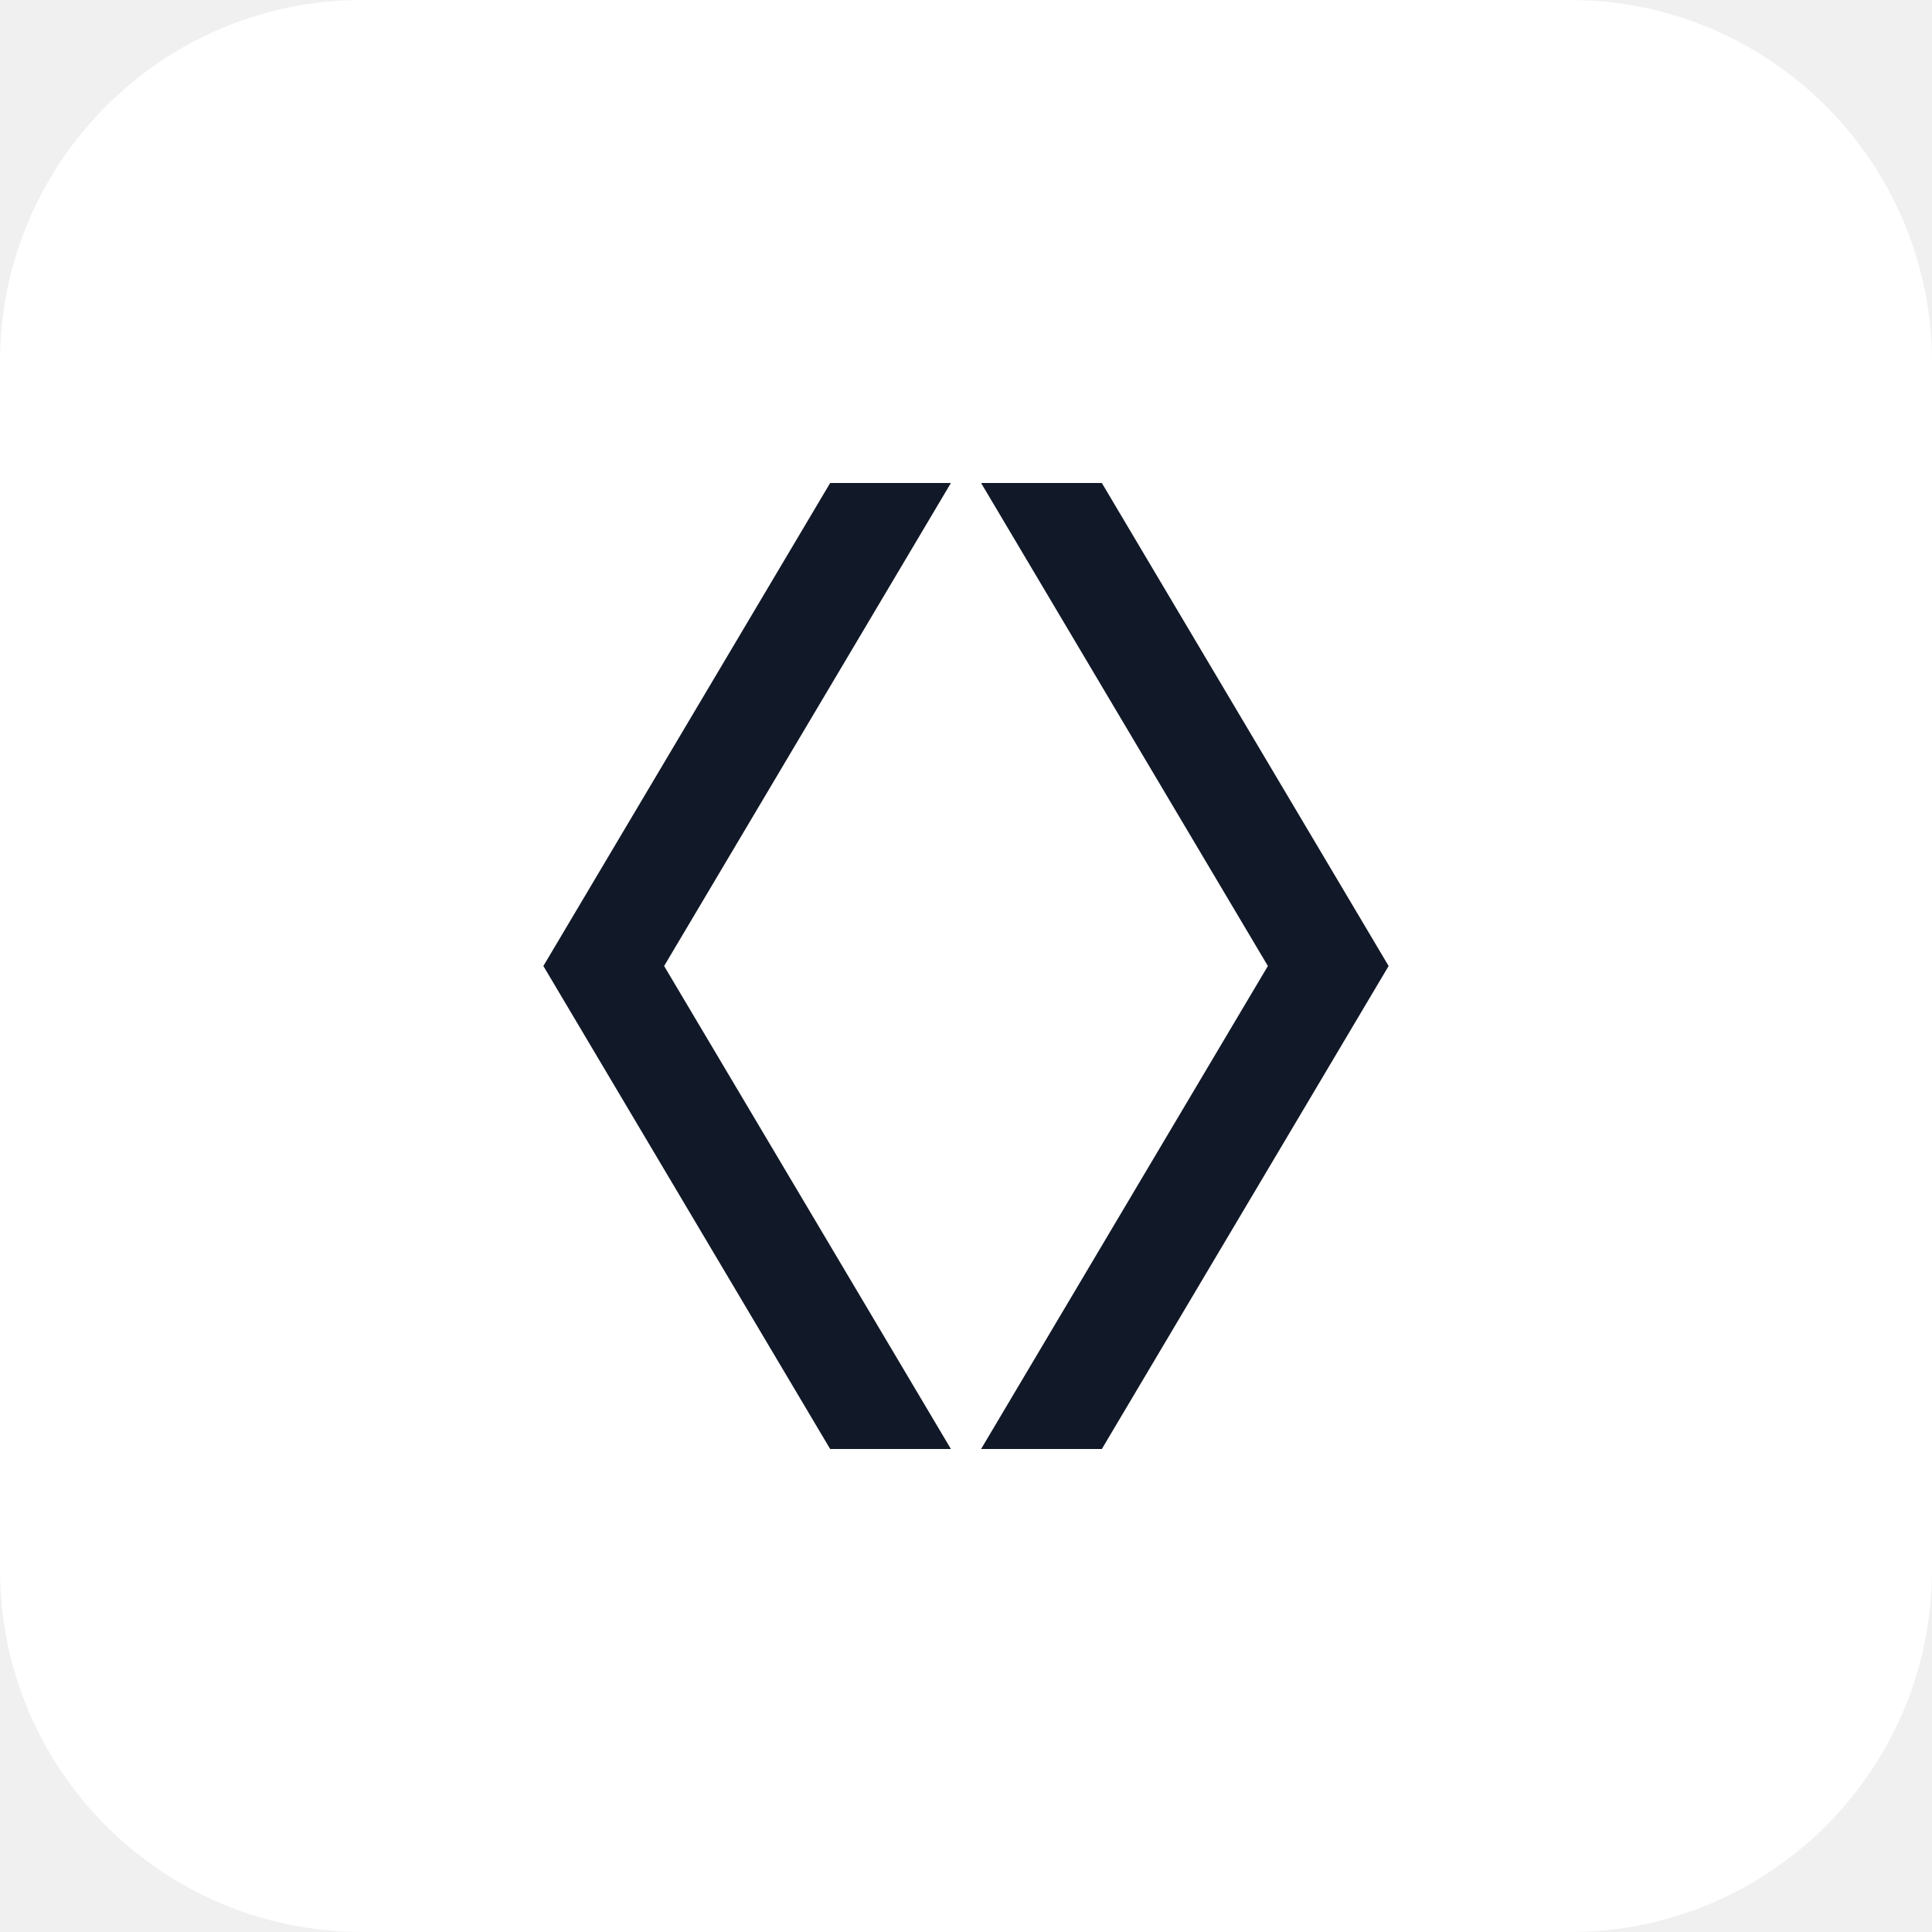
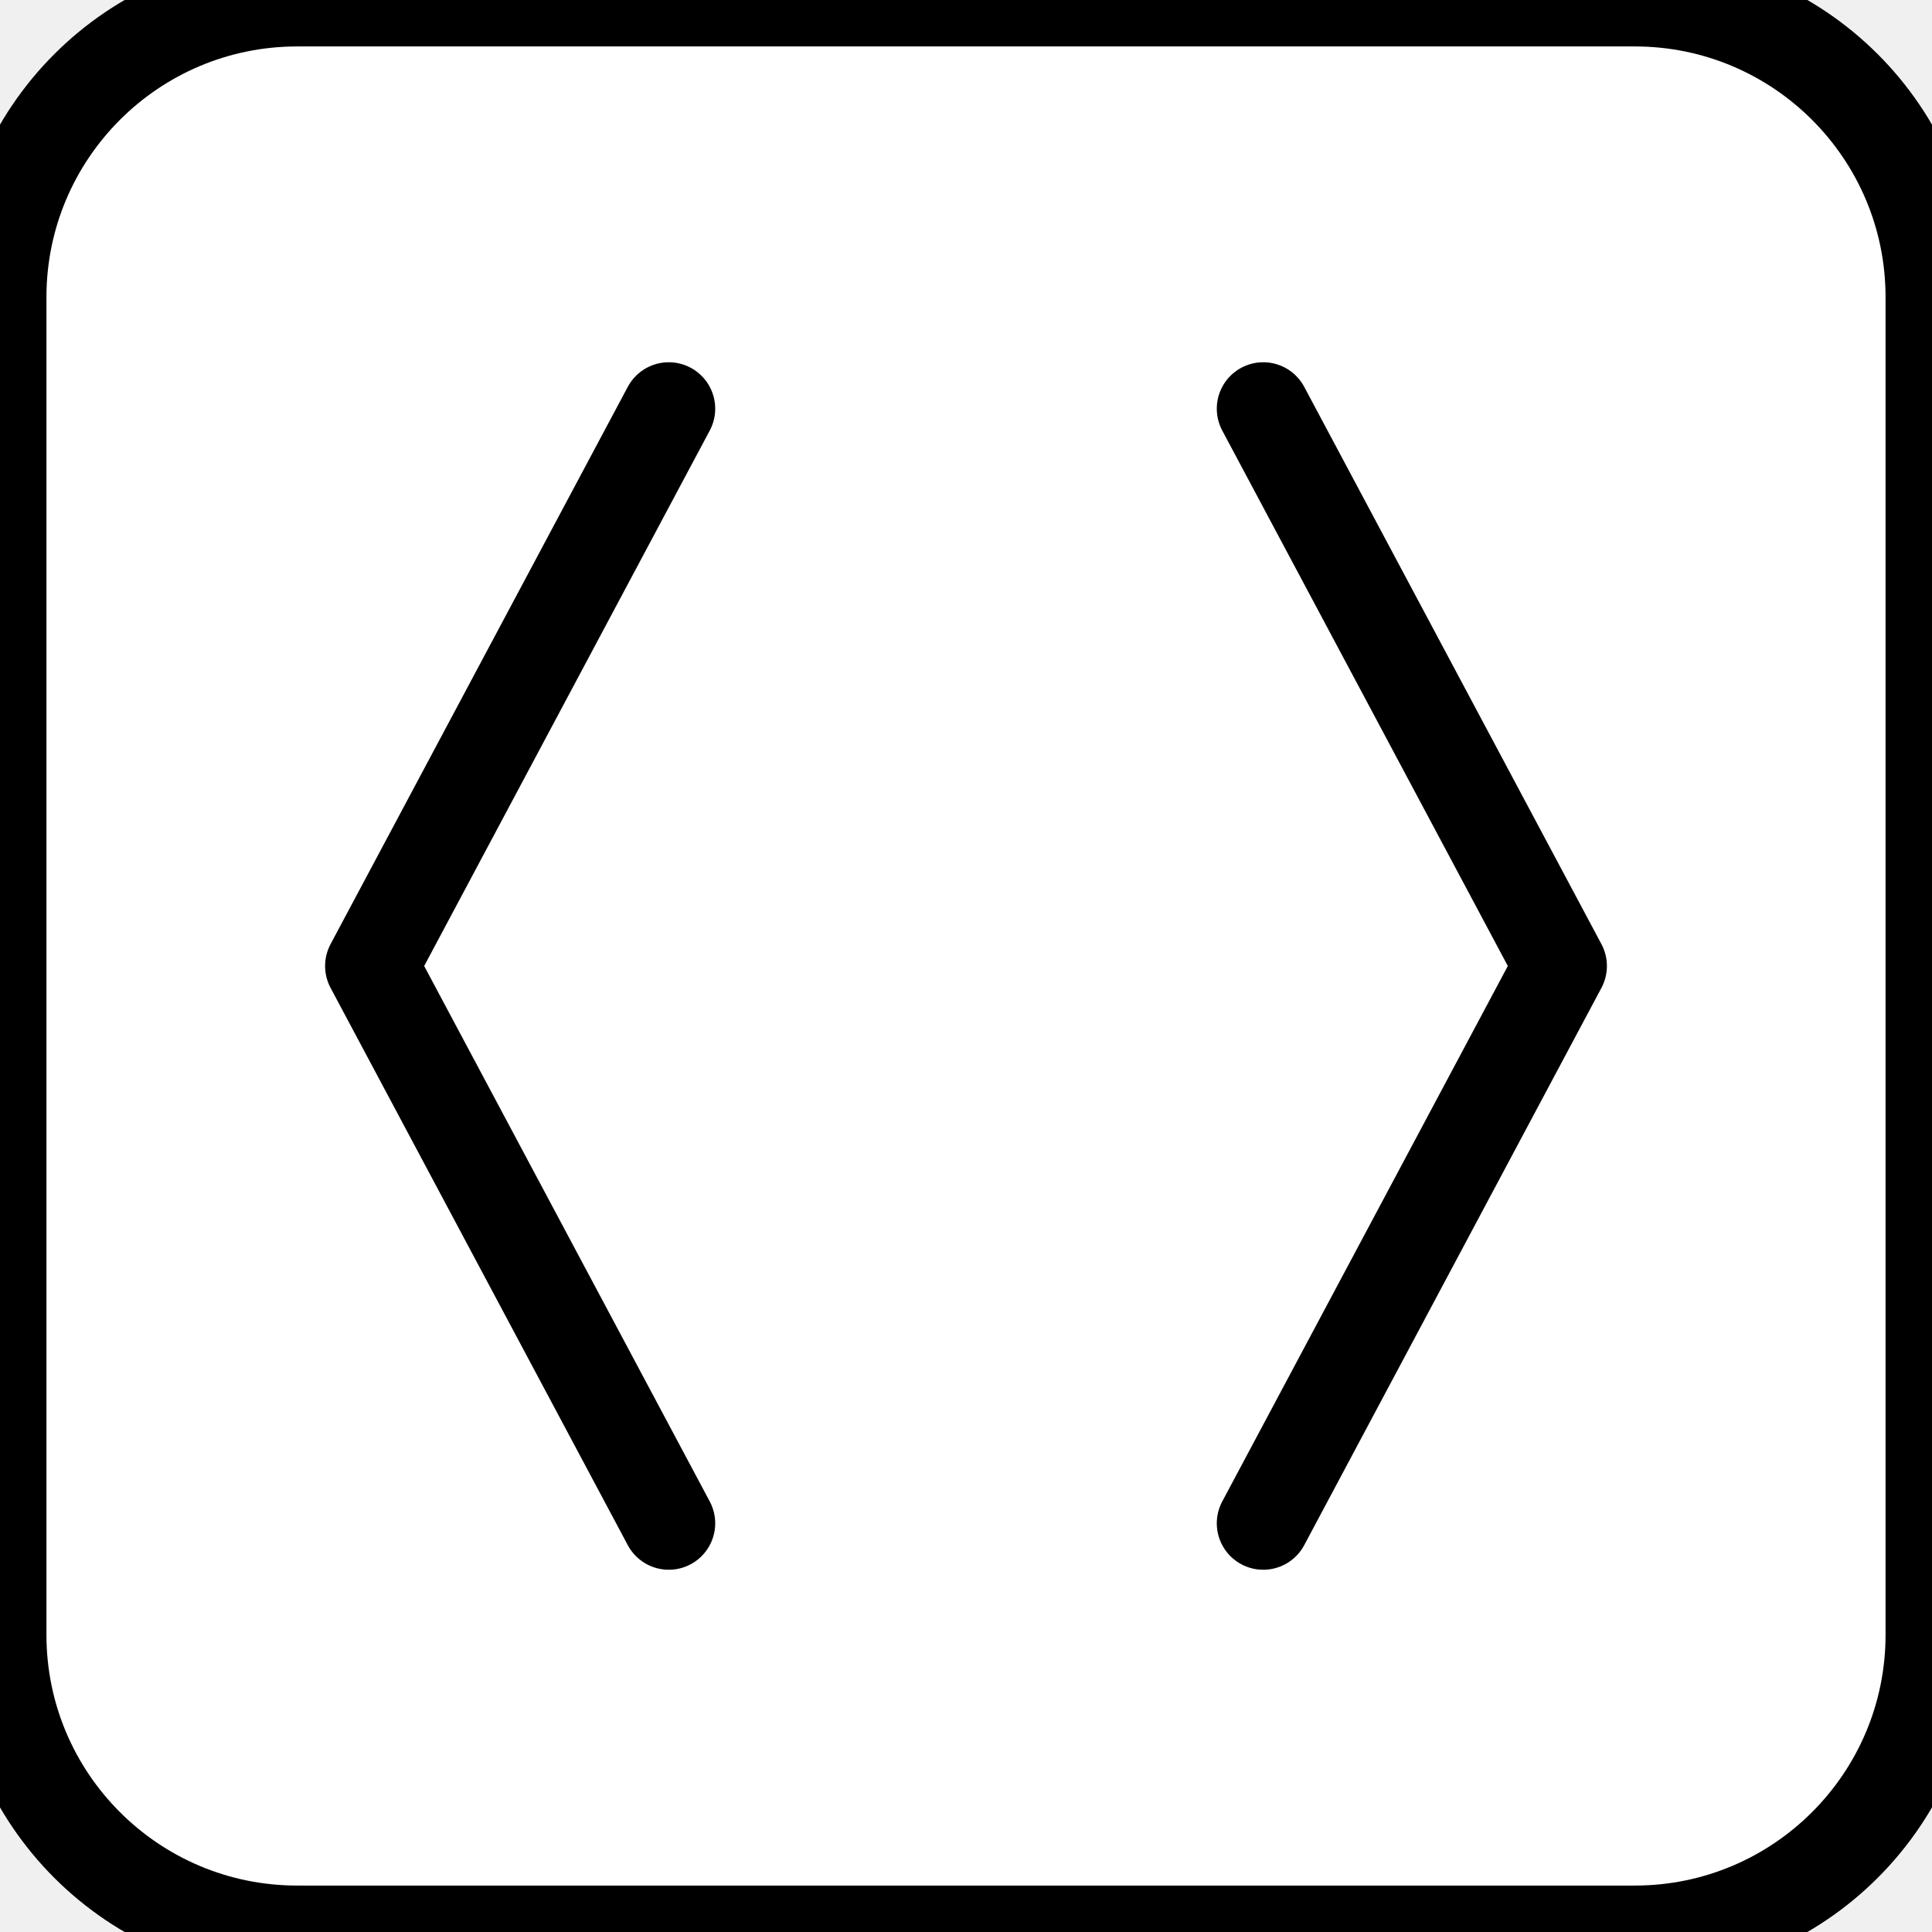
- <svg xmlns="http://www.w3.org/2000/svg" viewBox="0 0 512 512">
-   <rect width="512" height="512" rx="96" fill="#ffffff" />
-   <path d="M220 128 144 256l76 128h32l-76-128 76-128h-32Zm72 0h-32l76 128-76 128h32l76-128-76-128Z" fill="#111827" />
+ <svg xmlns="http://www.w3.org/2000/svg" width="32" height="32" viewBox="0 -5.5 26 26" fill="none" stroke="currentColor" stroke-width="1.25" stroke-linecap="round" stroke-linejoin="round">
+   <rect width="26" height="26" rx="4" y="-5.5" fill="#ffffff" />
+   <path d="m9 0-4 7.5 4 7.5" />
+   <path d="m17 0 4 7.5-4 7.5" />
</svg>
